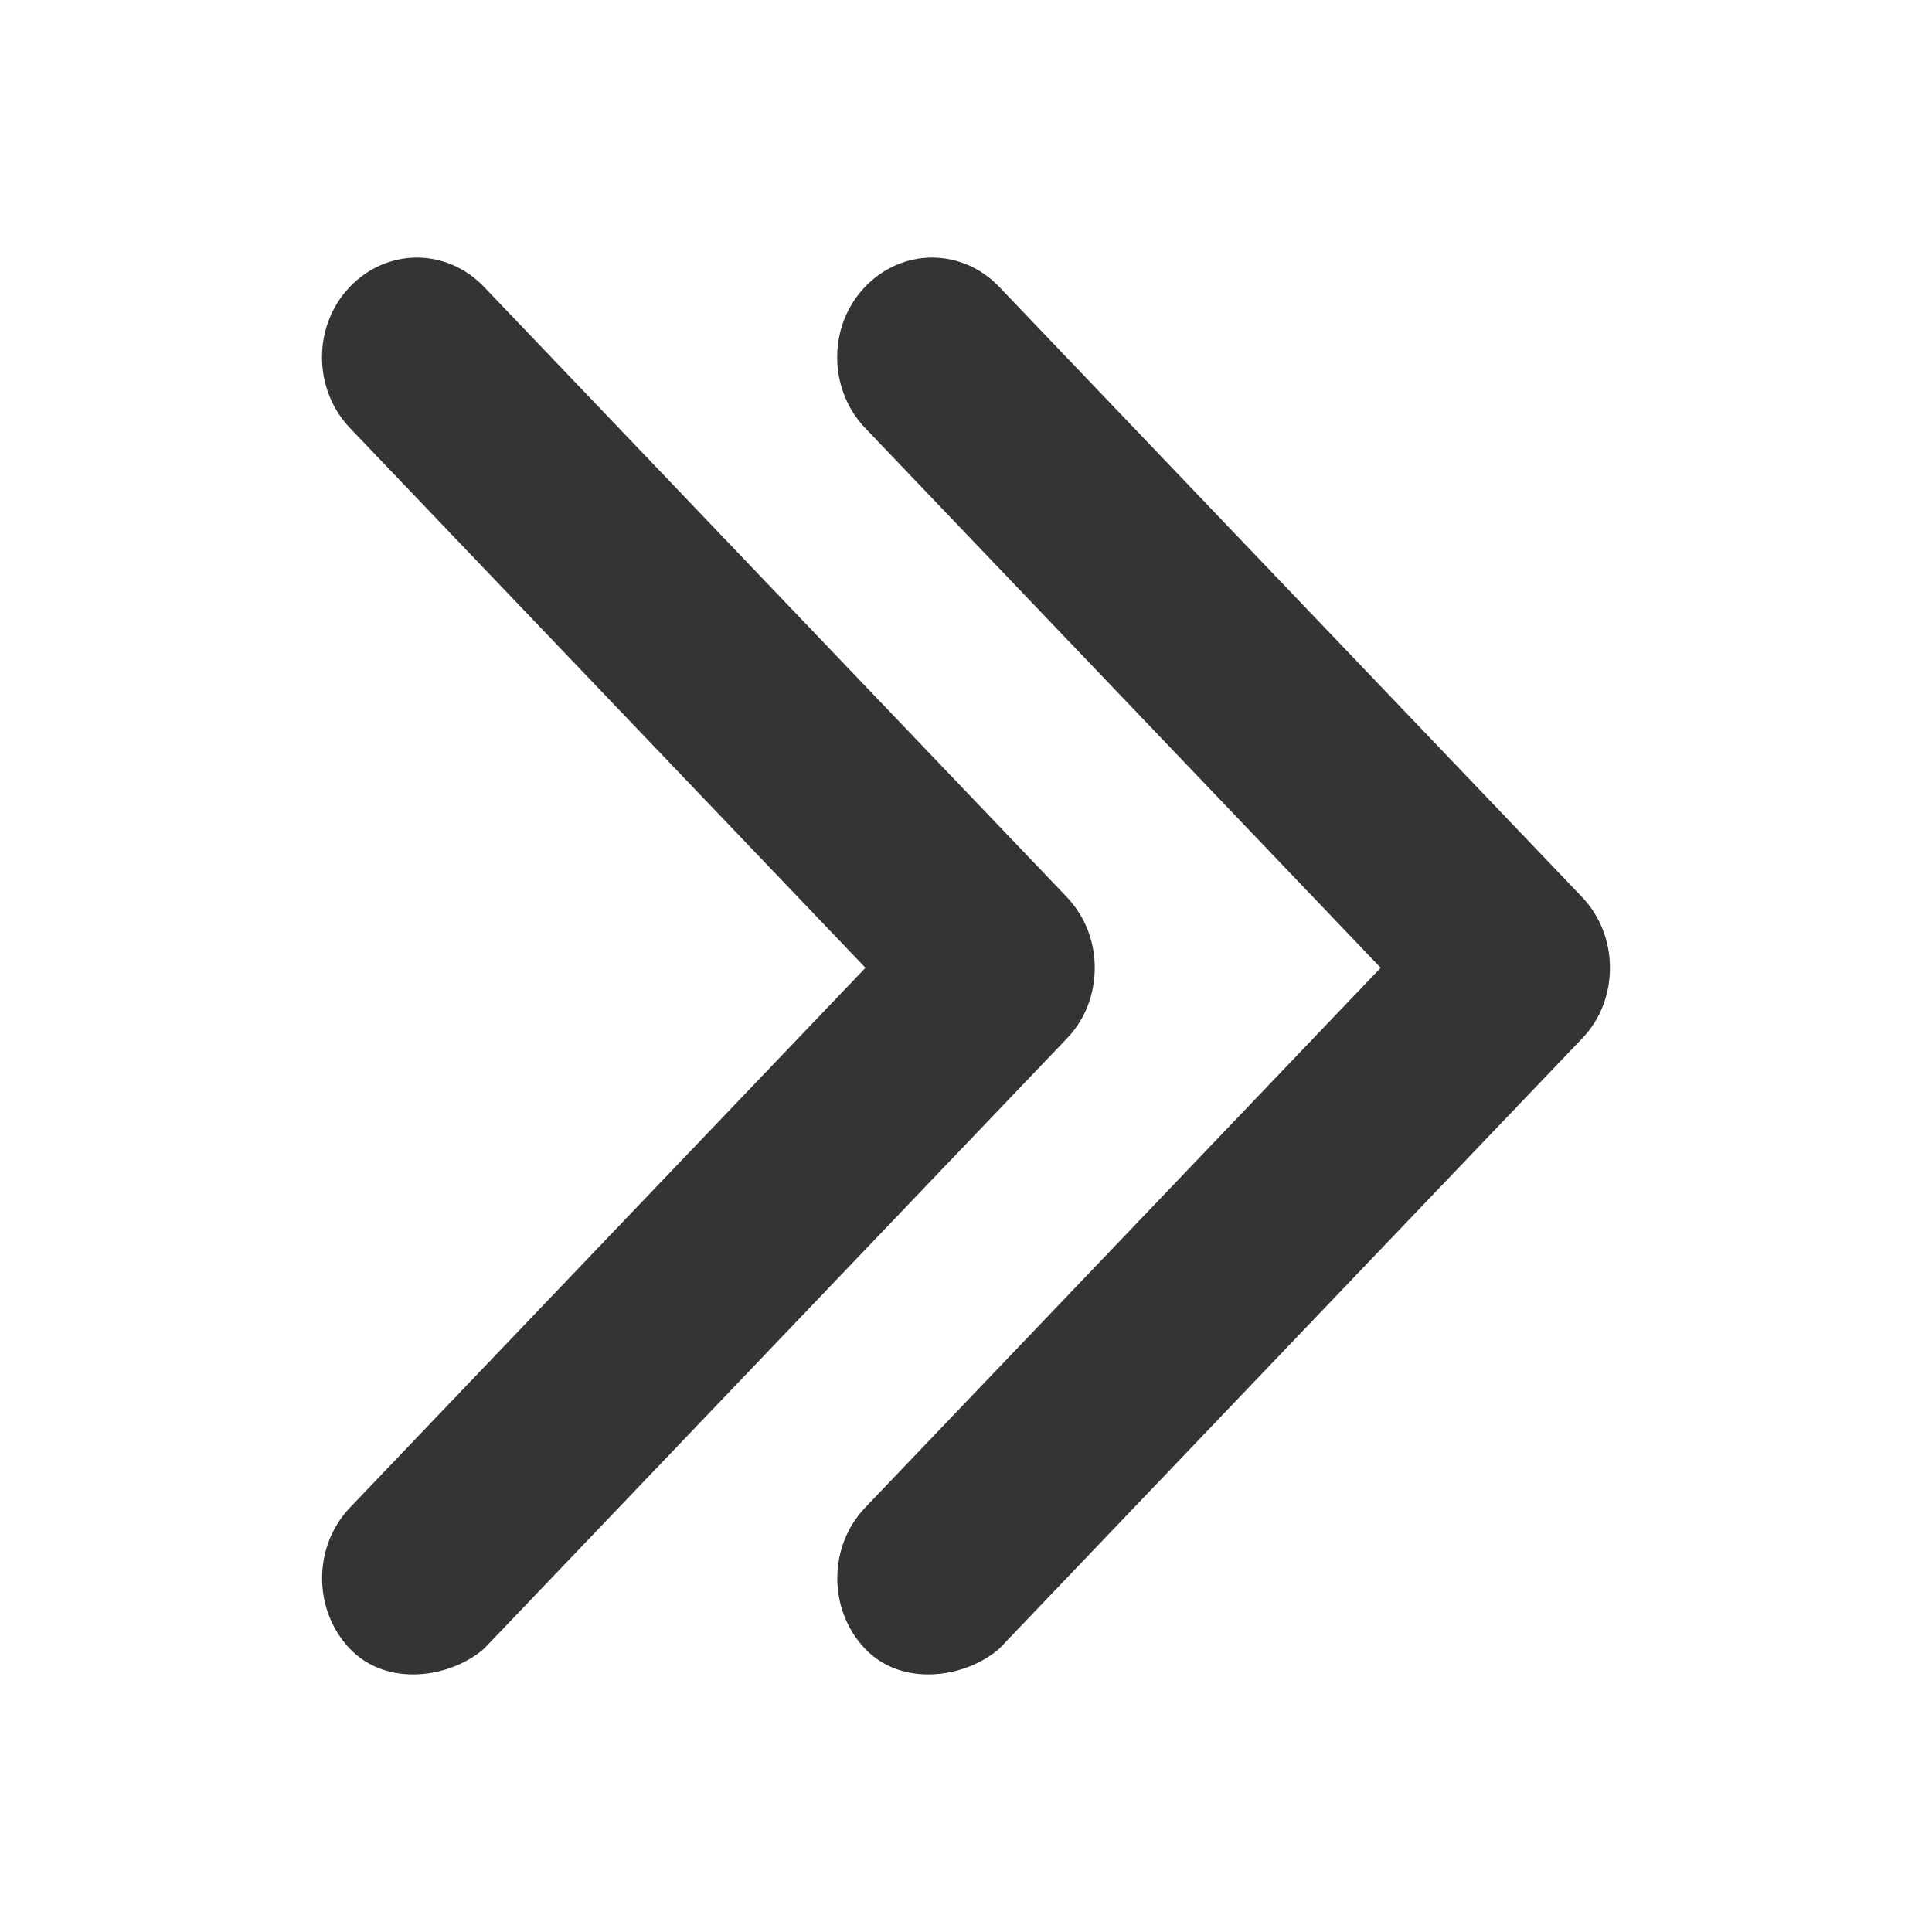
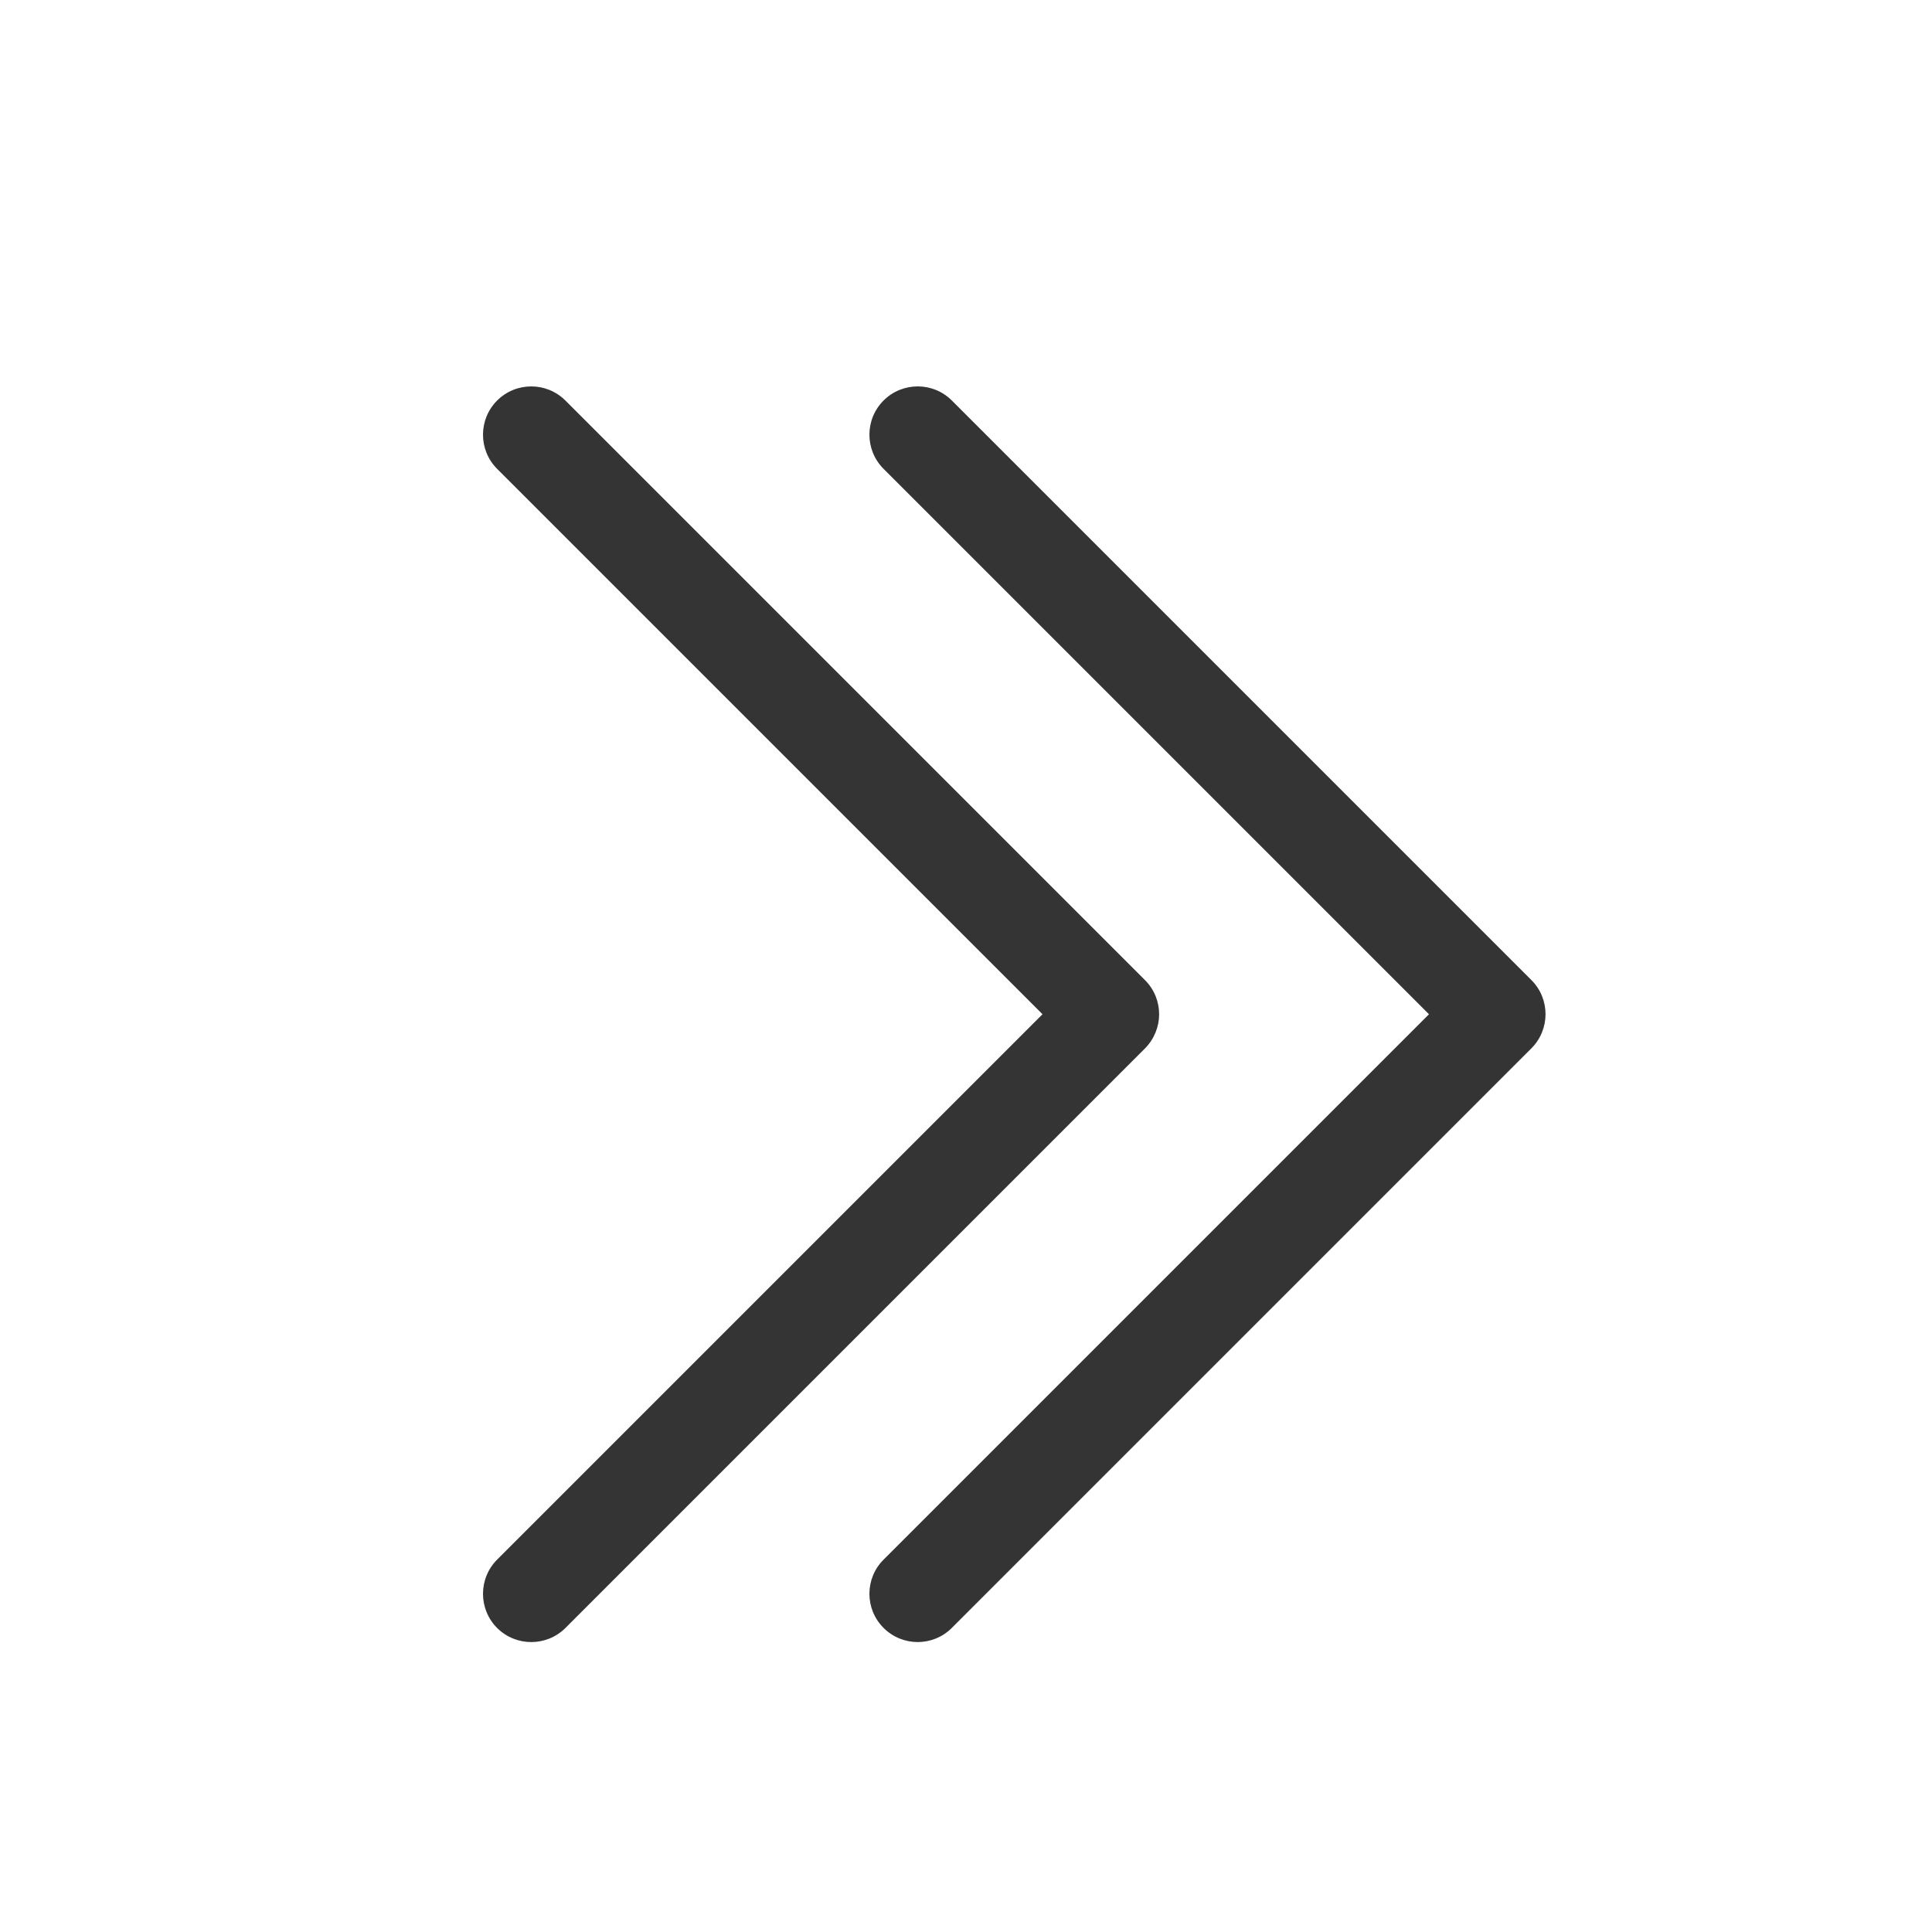
<svg xmlns="http://www.w3.org/2000/svg" width="30" height="30" viewBox="0 0 30 30" fill="none">
-   <path d="M24.569 16.123L15.519 25.598C14.999 26.054 14.009 26.209 13.429 25.598C12.859 24.996 12.859 24.018 13.429 23.415L21.439 15.028L13.429 6.641C12.859 6.038 12.855 5.06 13.429 4.458C14.009 3.847 14.939 3.847 15.519 4.458L24.569 13.933C24.859 14.241 24.999 14.631 24.999 15.028C24.999 15.425 24.859 15.822 24.569 16.123Z" fill="#343434" />
-   <path d="M16.569 16.123L7.519 25.598C6.999 26.054 6.009 26.209 5.429 25.598C4.859 24.996 4.859 24.018 5.429 23.415L13.439 15.028L5.429 6.641C4.859 6.038 4.855 5.06 5.429 4.458C6.009 3.847 6.939 3.847 7.519 4.458L16.569 13.933C16.859 14.241 16.999 14.631 16.999 15.028C16.999 15.425 16.859 15.822 16.569 16.123Z" fill="#343434" />
+   <path d="M23.999 15.747C23.999 15.939 23.926 16.131 23.78 16.278L14.78 25.278C14.488 25.571 14.012 25.571 13.72 25.278C13.427 24.986 13.427 24.51 13.72 24.218L22.189 15.749L13.72 7.28C13.427 6.987 13.427 6.512 13.72 6.219C14.012 5.927 14.488 5.927 14.78 6.219L23.78 15.219C23.927 15.366 23.999 15.558 23.999 15.75V15.747Z" fill="#343434" />
+   <path d="M17.999 15.748C17.999 15.94 17.925 16.132 17.78 16.279L8.78 25.279C8.487 25.571 8.012 25.571 7.719 25.279C7.427 24.986 7.427 24.511 7.719 24.218L16.188 15.749L7.719 7.28C7.427 6.988 7.427 6.512 7.719 6.22C8.012 5.927 8.487 5.927 8.78 6.22L17.78 15.22C17.927 15.367 17.999 15.559 17.999 15.751V15.748Z" fill="#343434" />
</svg>
